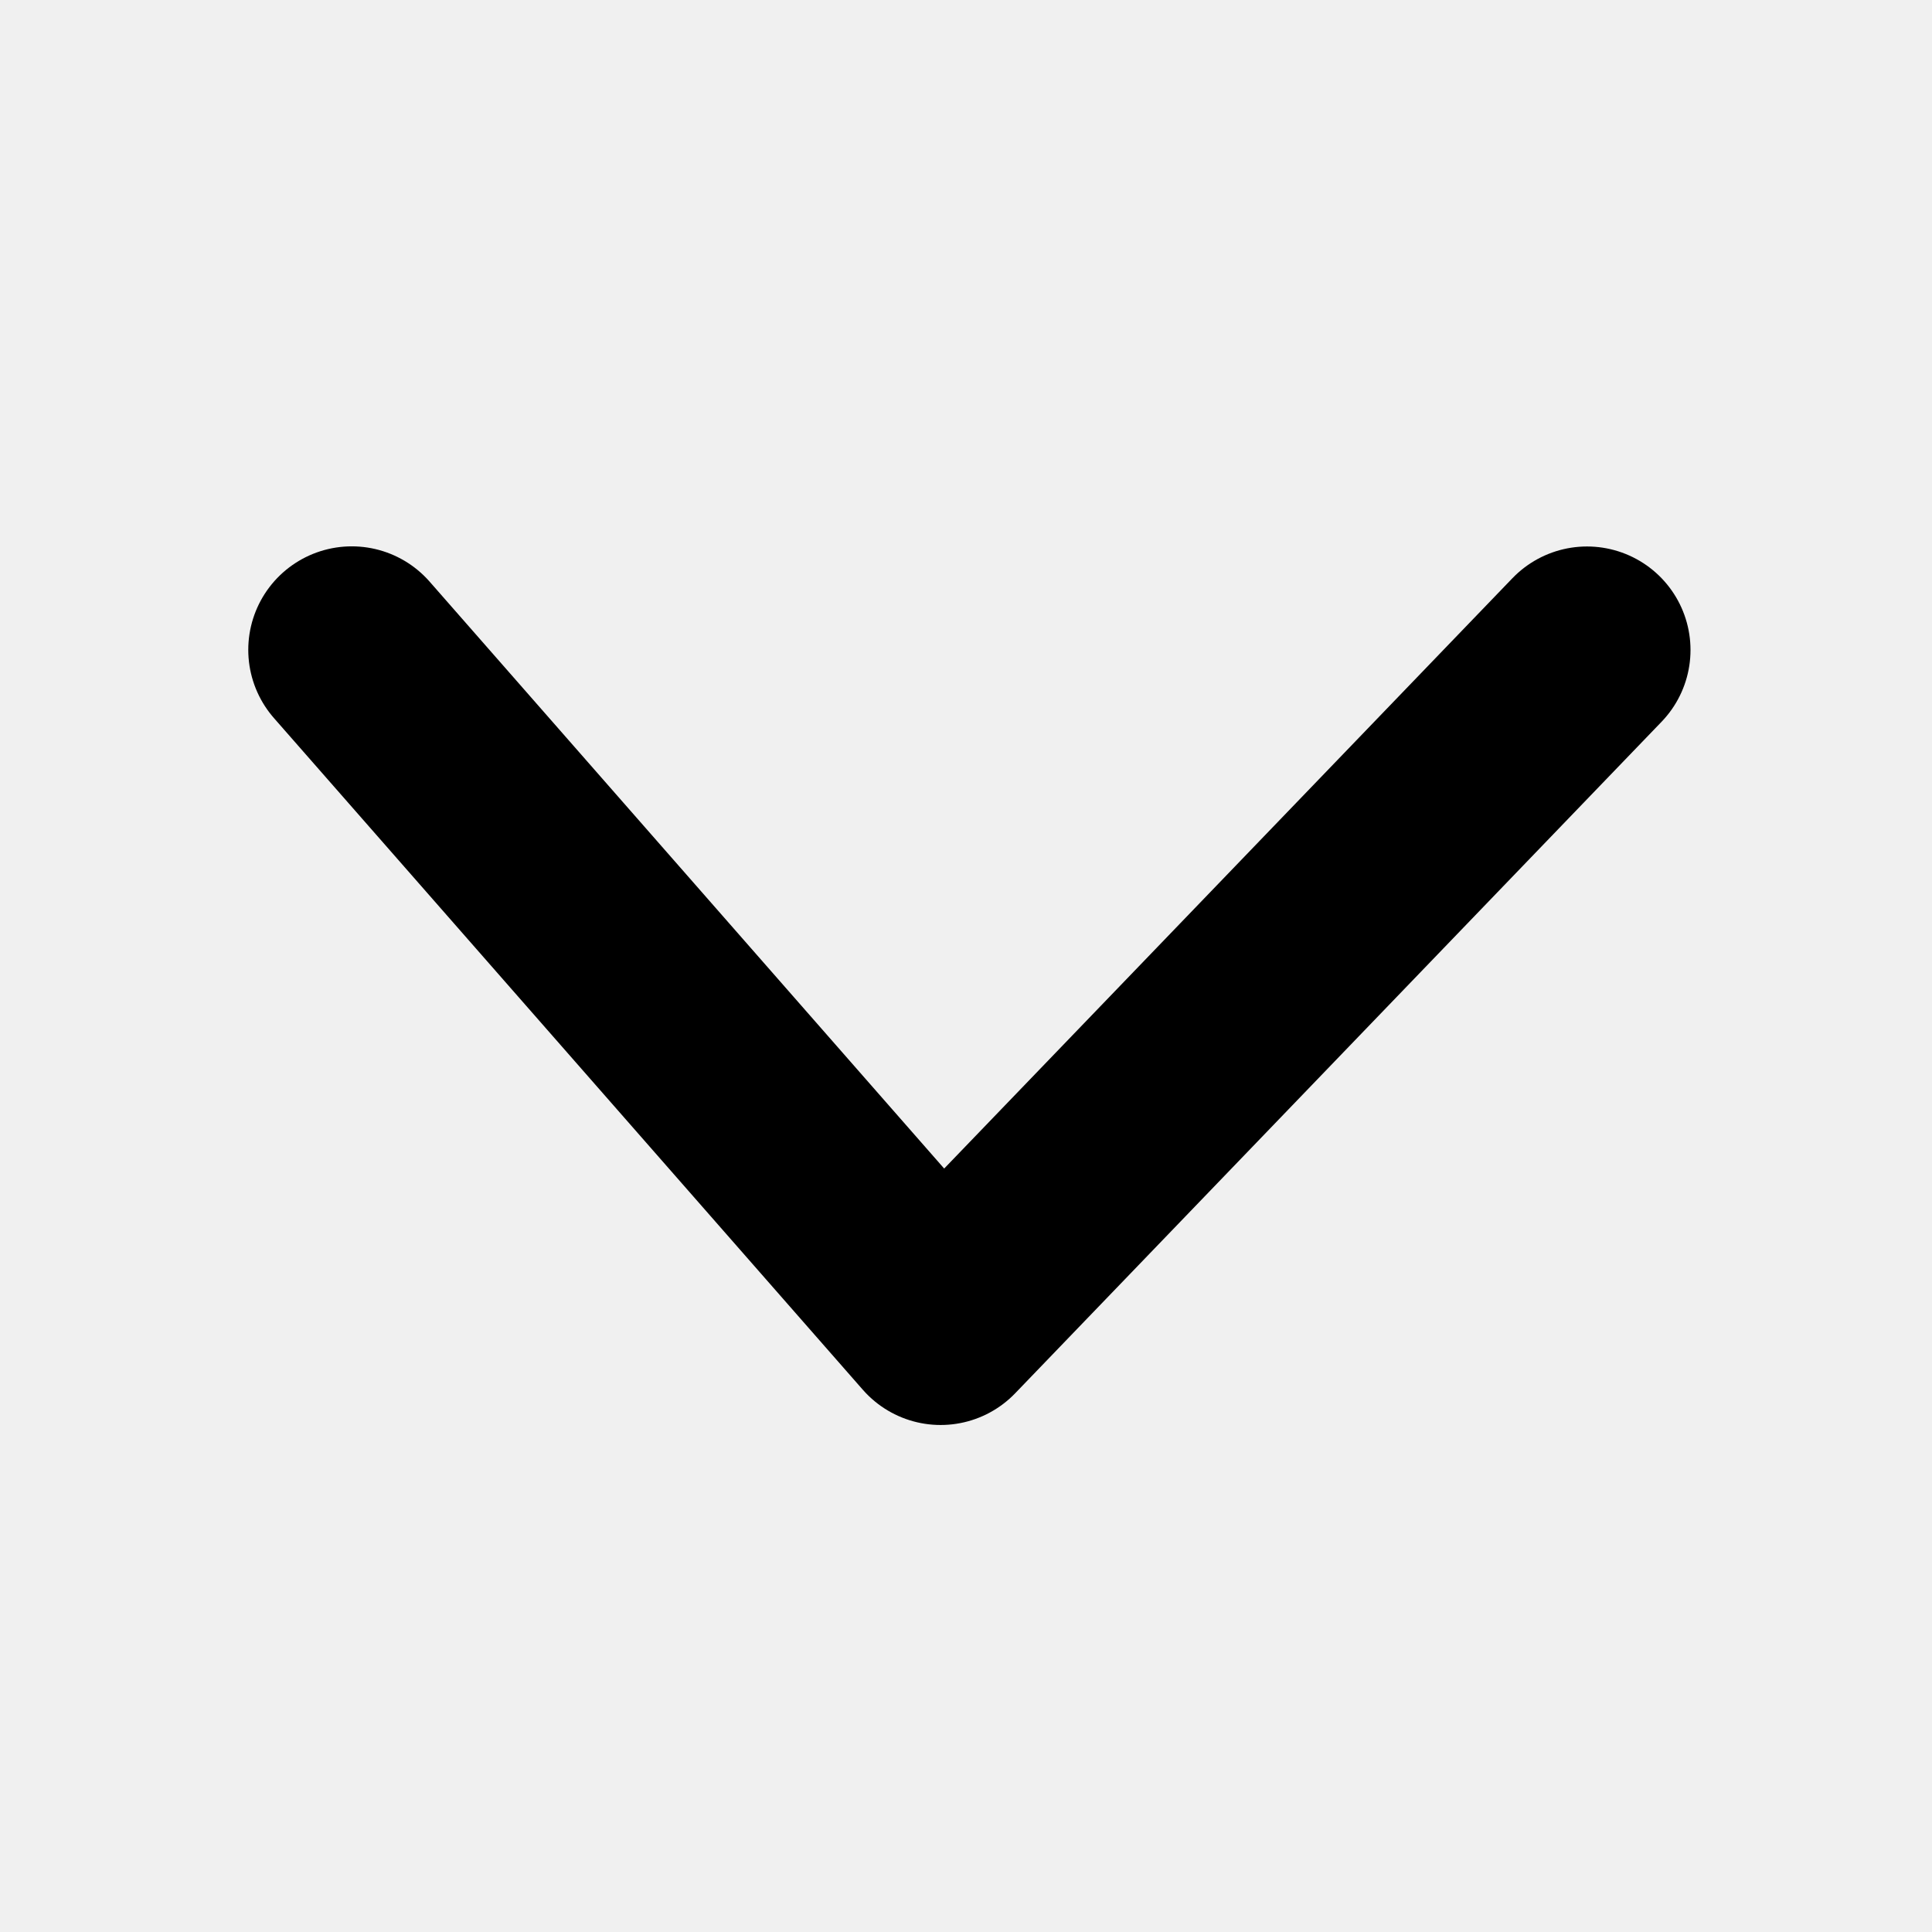
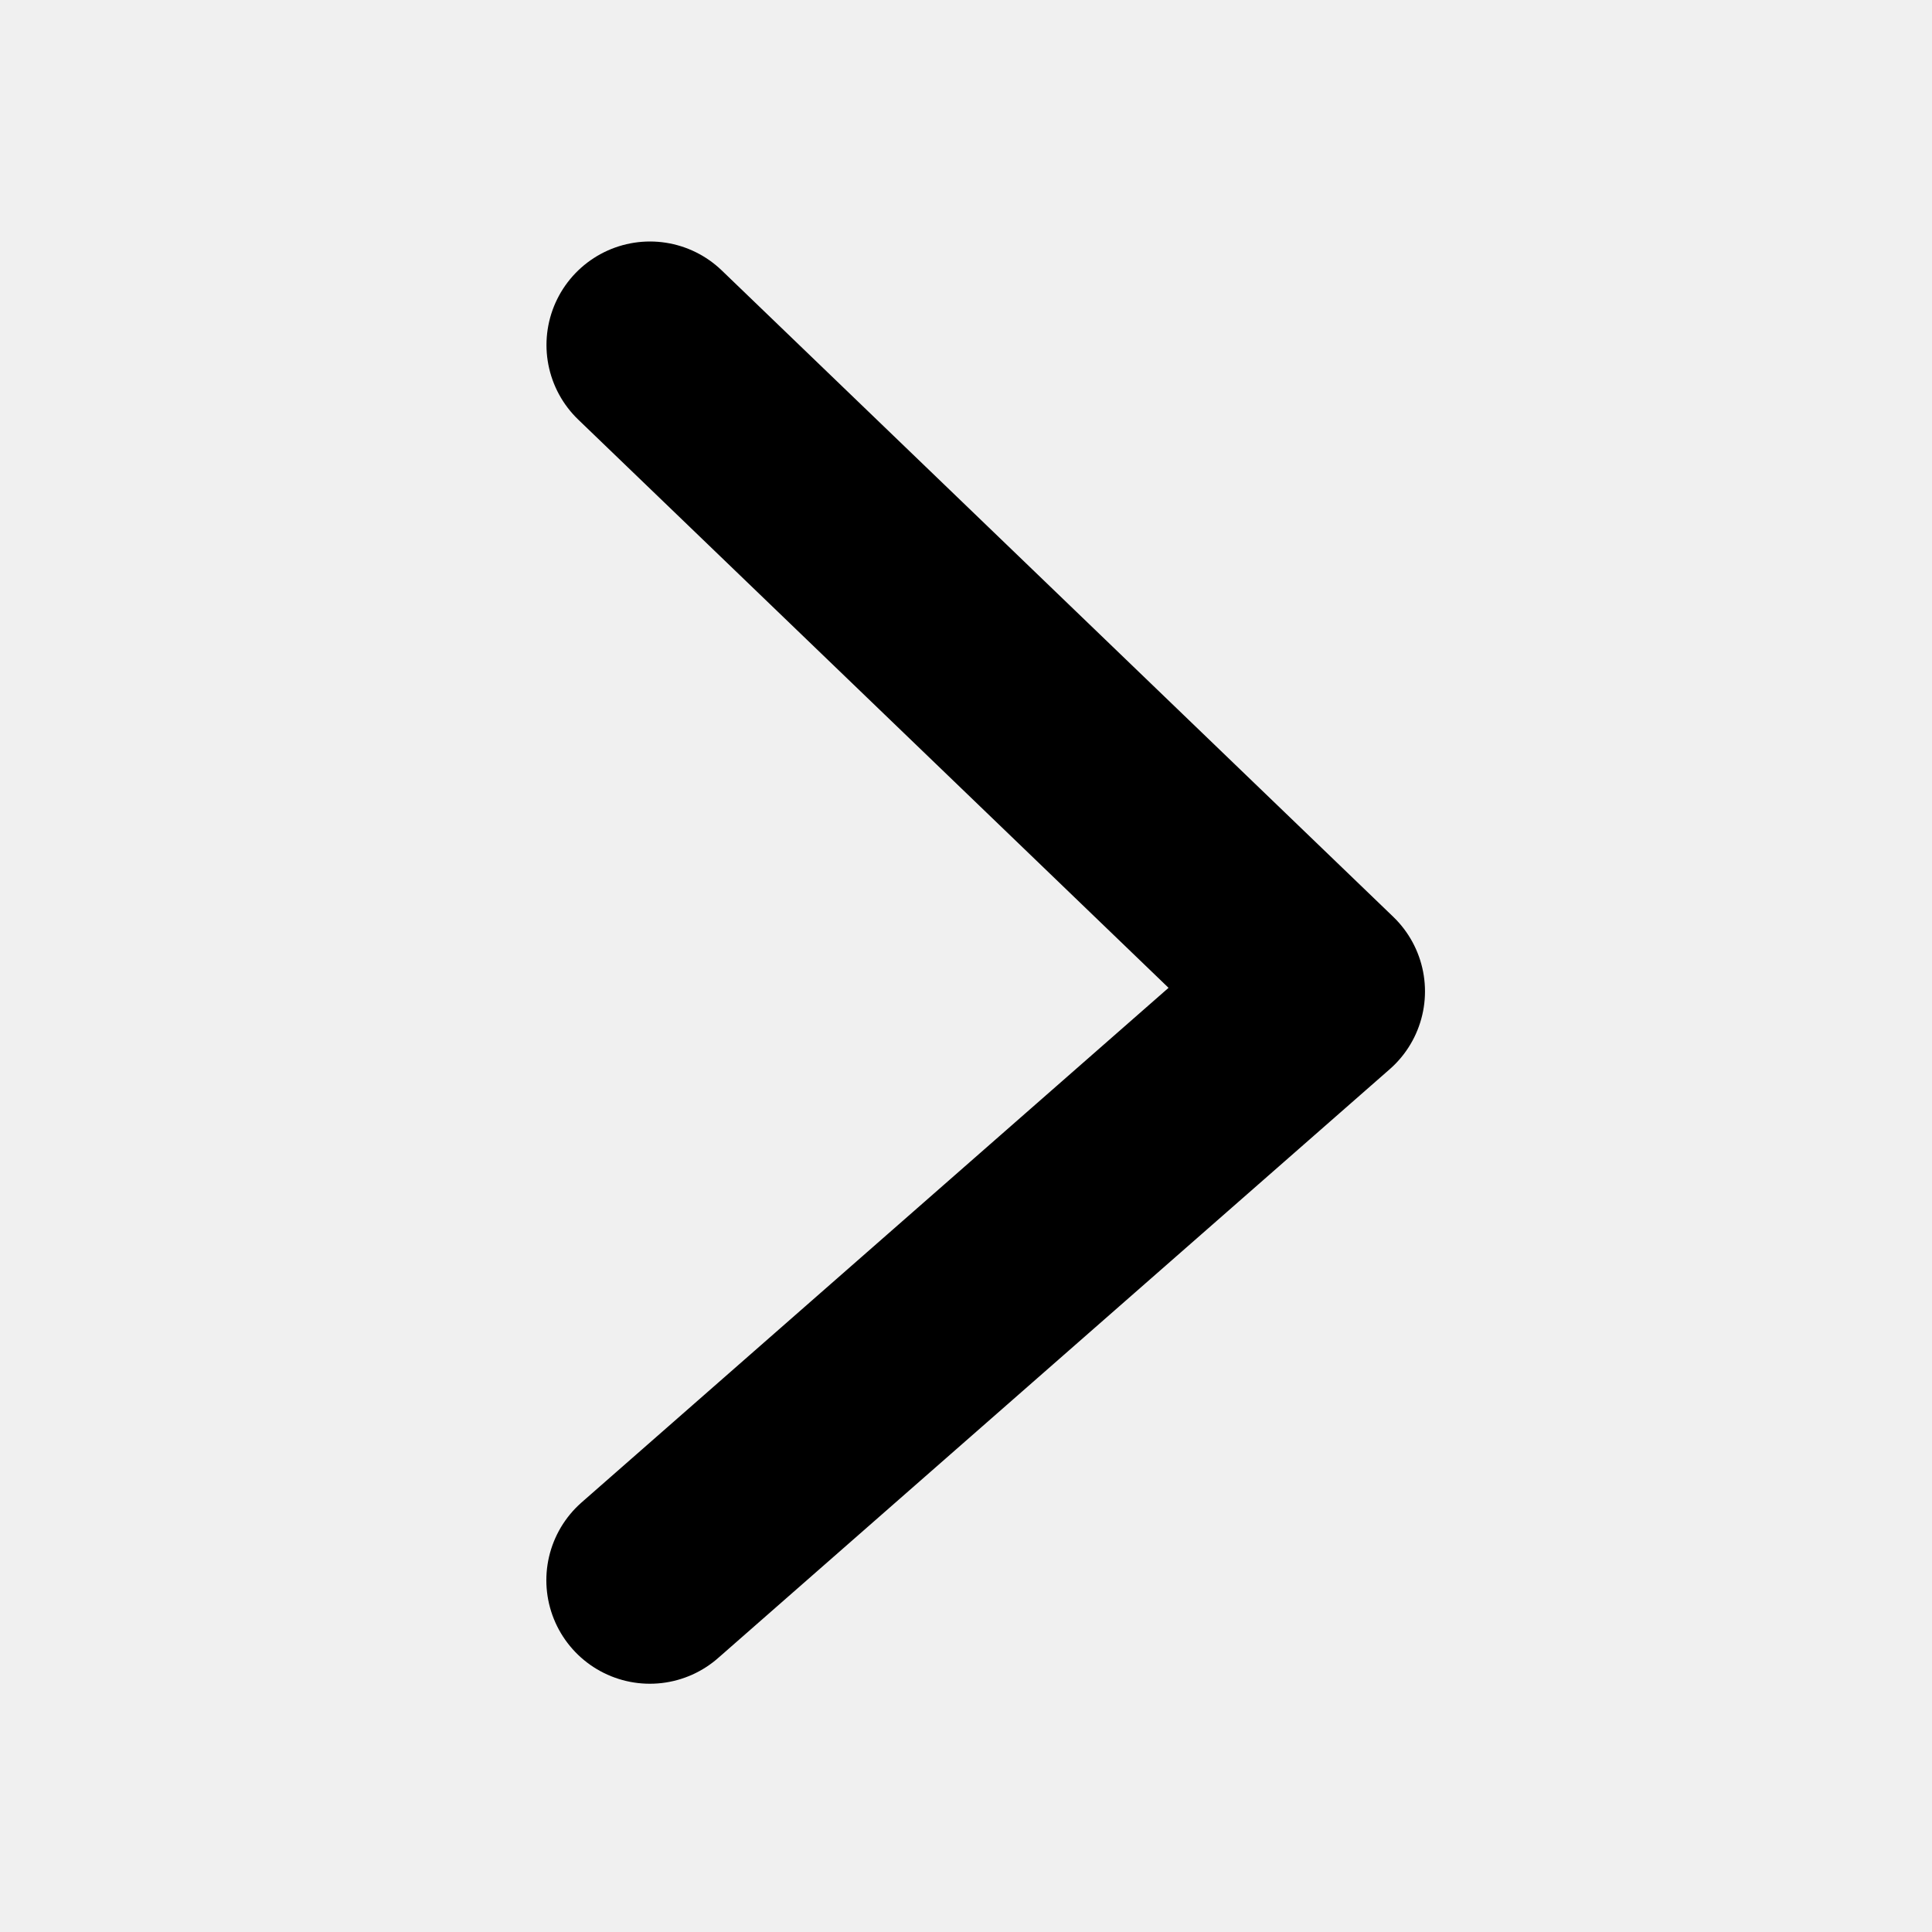
- <svg xmlns="http://www.w3.org/2000/svg" width="14" height="14" viewBox="0 0 14 14">
-   <g id="icon_arrow_2_right" transform="translate(14) rotate(90)">
-     <g id="Rectangle_4050" data-name="Rectangle 4050" fill="#fff" stroke="#707070" stroke-width="1" opacity="0">
-       <rect width="14" height="14" stroke="none" />
-       <rect x="0.5" y="0.5" width="13" height="13" fill="none" />
-     </g>
-     <path id="Path_9302" data-name="Path 9302" d="M180.412,968.775l2.779,2.675,2.087,2.009-4.867,4.267" transform="translate(-175.702 -966.275)" fill="none" stroke="#000" stroke-linecap="round" stroke-linejoin="round" stroke-width="1.5" />
+ <svg xmlns="http://www.w3.org/2000/svg" id="icon_arrow_2_right" width="14" height="14" viewBox="0 0 14 14">
+   <g id="Rectangle_4050" data-name="Rectangle 4050" fill="#fff" stroke="#707070" stroke-width="1" opacity="0">
+     <rect width="14" height="14" stroke="none" />
+     <rect x="0.5" y="0.5" width="13" height="13" fill="none" />
  </g>
+   <path id="Path_9302" data-name="Path 9302" d="M180.412,968.775l2.779,2.675,2.087,2.009-4.867,4.267" transform="translate(-175.702 -966.275)" fill="none" stroke="#000" stroke-linecap="round" stroke-linejoin="round" stroke-width="1.5" />
</svg>
